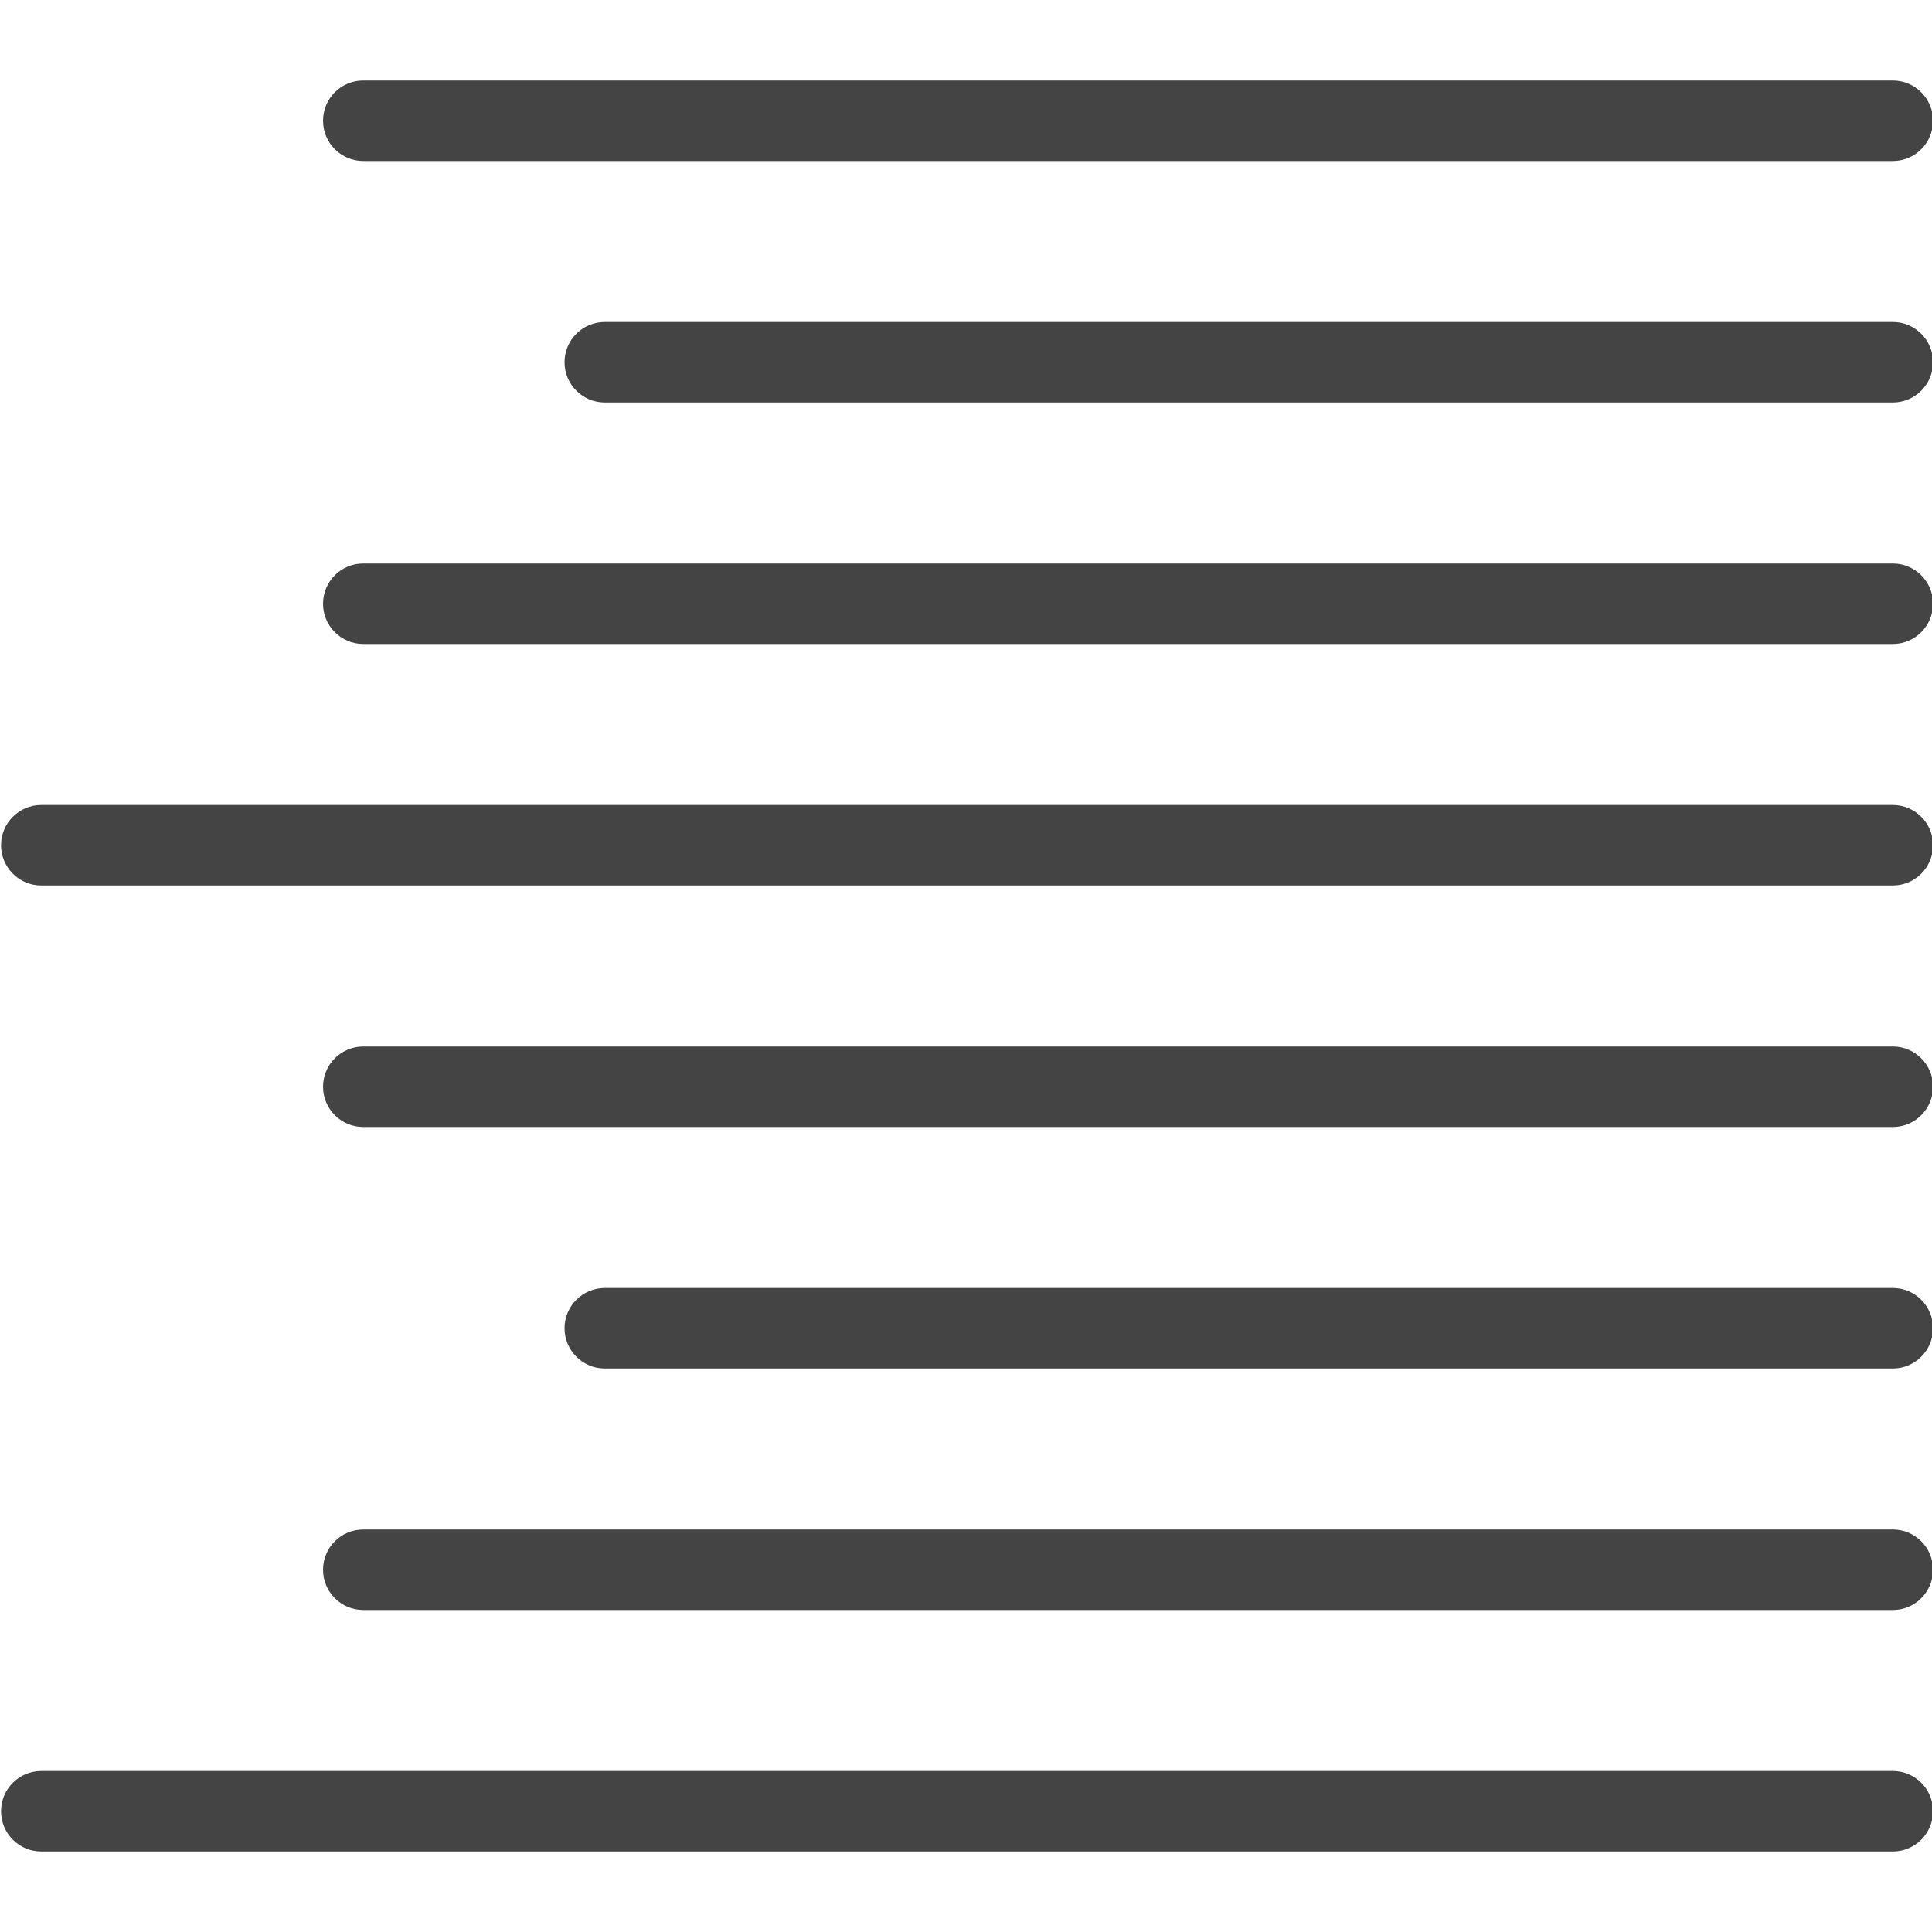
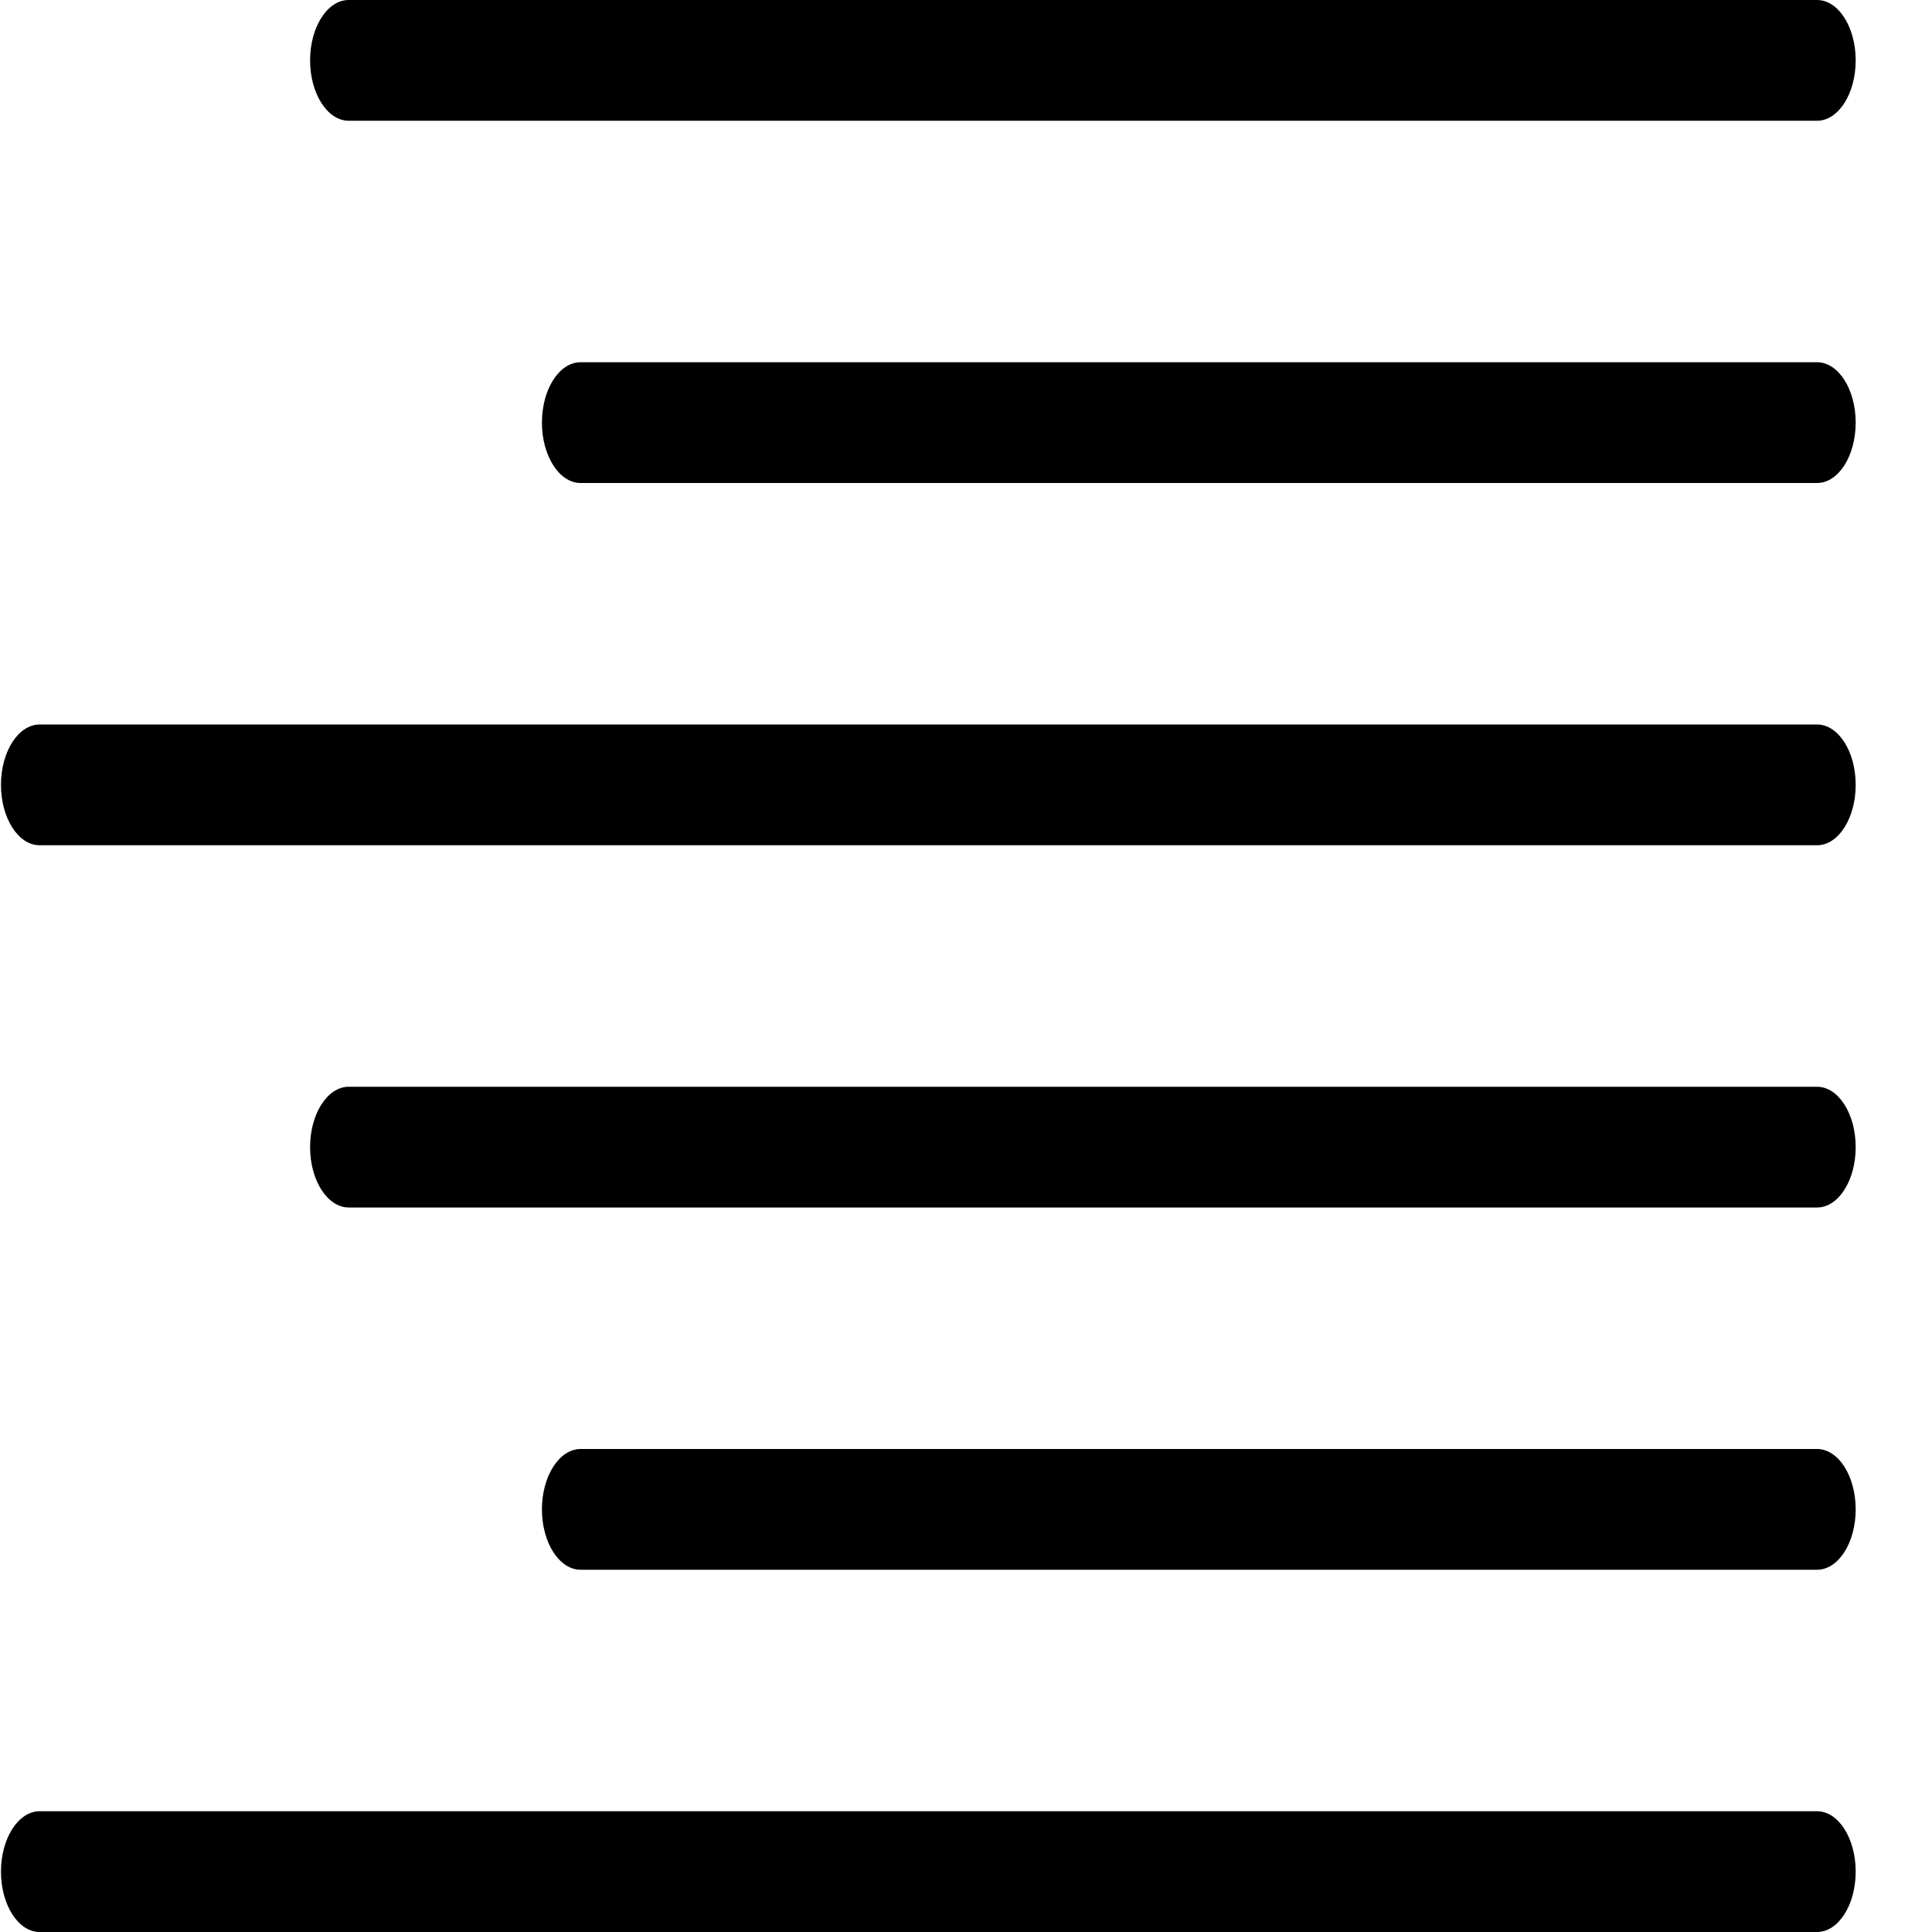
- <svg xmlns="http://www.w3.org/2000/svg" version="1.1" id="Outline_Version" x="0px" y="0px" width="24px" height="24px" viewBox="0 0 24 24" enable-background="new 0 0 24 24" xml:space="preserve" fill="#444">
-   <g>
-     <g>
-       <path d="M23.513,23h-23c-0.276,0-0.5-0.224-0.5-0.5s0.224-0.5,0.5-0.5h23c0.276,0,0.5,0.224,0.5,0.5S23.789,23,23.513,23z" />
-     </g>
-     <g>
-       <path d="M23.513,2h-19c-0.276,0-0.5-0.224-0.5-0.5S4.236,1,4.513,1h19c0.276,0,0.5,0.224,0.5,0.5S23.789,2,23.513,2z" />
-     </g>
-     <g>
-       <path d="M23.513,5h-16c-0.276,0-0.5-0.224-0.5-0.5S7.236,4,7.513,4h16c0.276,0,0.5,0.224,0.5,0.5S23.789,5,23.513,5z" />
-     </g>
-     <g>
-       <path d="M23.513,8h-19c-0.276,0-0.5-0.224-0.5-0.5S4.236,7,4.513,7h19c0.276,0,0.5,0.224,0.5,0.5S23.789,8,23.513,8z" />
-     </g>
-     <g>
-       <path d="M23.513,11h-23c-0.276,0-0.5-0.224-0.5-0.5s0.224-0.5,0.5-0.5h23c0.276,0,0.5,0.224,0.5,0.5S23.789,11,23.513,11z" />
-     </g>
-     <g>
-       <path d="M23.513,14h-19c-0.276,0-0.5-0.224-0.5-0.5s0.224-0.5,0.5-0.5h19c0.276,0,0.5,0.224,0.5,0.5S23.789,14,23.513,14z" />
-     </g>
-     <g>
-       <path d="M23.513,17h-16c-0.276,0-0.5-0.224-0.5-0.5s0.224-0.5,0.5-0.5h16c0.276,0,0.5,0.224,0.5,0.5S23.789,17,23.513,17z" />
-     </g>
-     <g>
-       <path d="M23.513,20h-19c-0.276,0-0.5-0.224-0.5-0.5s0.224-0.5,0.5-0.5h19c0.276,0,0.5,0.224,0.5,0.5S23.789,20,23.513,20z" />
+ <svg xmlns="http://www.w3.org/2000/svg" width="16px" height="16px" viewBox="0 0 16 16" version="1.1">
+   <defs />
+   <g id="Page-1" stroke="none" stroke-width="1" fill="none" fill-rule="evenodd">
+     <g id="align-right" fill="#000000">
+       <path d="M15.048,16 L0.328,16 C0.152,16 0.008,15.776 0.008,15.5 C0.008,15.224 0.152,15 0.328,15 L15.048,15 C15.225,15 15.368,15.224 15.368,15.5 C15.368,15.776 15.225,16 15.048,16 L15.048,16 Z" id="Shape" />
+       <path d="M15.048,1 L2.888,1 C2.712,1 2.568,0.776 2.568,0.5 C2.568,0.224 2.711,0 2.888,0 L15.048,0 C15.225,0 15.368,0.224 15.368,0.5 C15.368,0.776 15.225,1 15.048,1 L15.048,1 Z" id="Shape" />
+       <path d="M15.048,4 L4.808,4 C4.632,4 4.488,3.776 4.488,3.5 C4.488,3.224 4.631,3 4.808,3 L15.048,3 C15.225,3 15.368,3.224 15.368,3.5 C15.368,3.776 15.225,4 15.048,4 L15.048,4 Z" id="Shape" />
+       <path d="M15.048,7 L0.328,7 C0.152,7 0.008,6.776 0.008,6.5 C0.008,6.224 0.152,6 0.328,6 L15.048,6 C15.225,6 15.368,6.224 15.368,6.5 C15.368,6.776 15.225,7 15.048,7 L15.048,7 Z" id="Shape" />
+       <path d="M15.048,10 L2.888,10 C2.712,10 2.568,9.776 2.568,9.5 C2.568,9.224 2.712,9 2.888,9 L15.048,9 C15.225,9 15.368,9.224 15.368,9.5 C15.368,9.776 15.225,10 15.048,10 L15.048,10 Z" id="Shape" />
+       <path d="M15.048,13 L4.808,13 C4.632,13 4.488,12.776 4.488,12.5 C4.488,12.224 4.632,12 4.808,12 L15.048,12 C15.225,12 15.368,12.224 15.368,12.5 C15.368,12.776 15.225,13 15.048,13 L15.048,13 Z" id="Shape" />
    </g>
  </g>
</svg>
